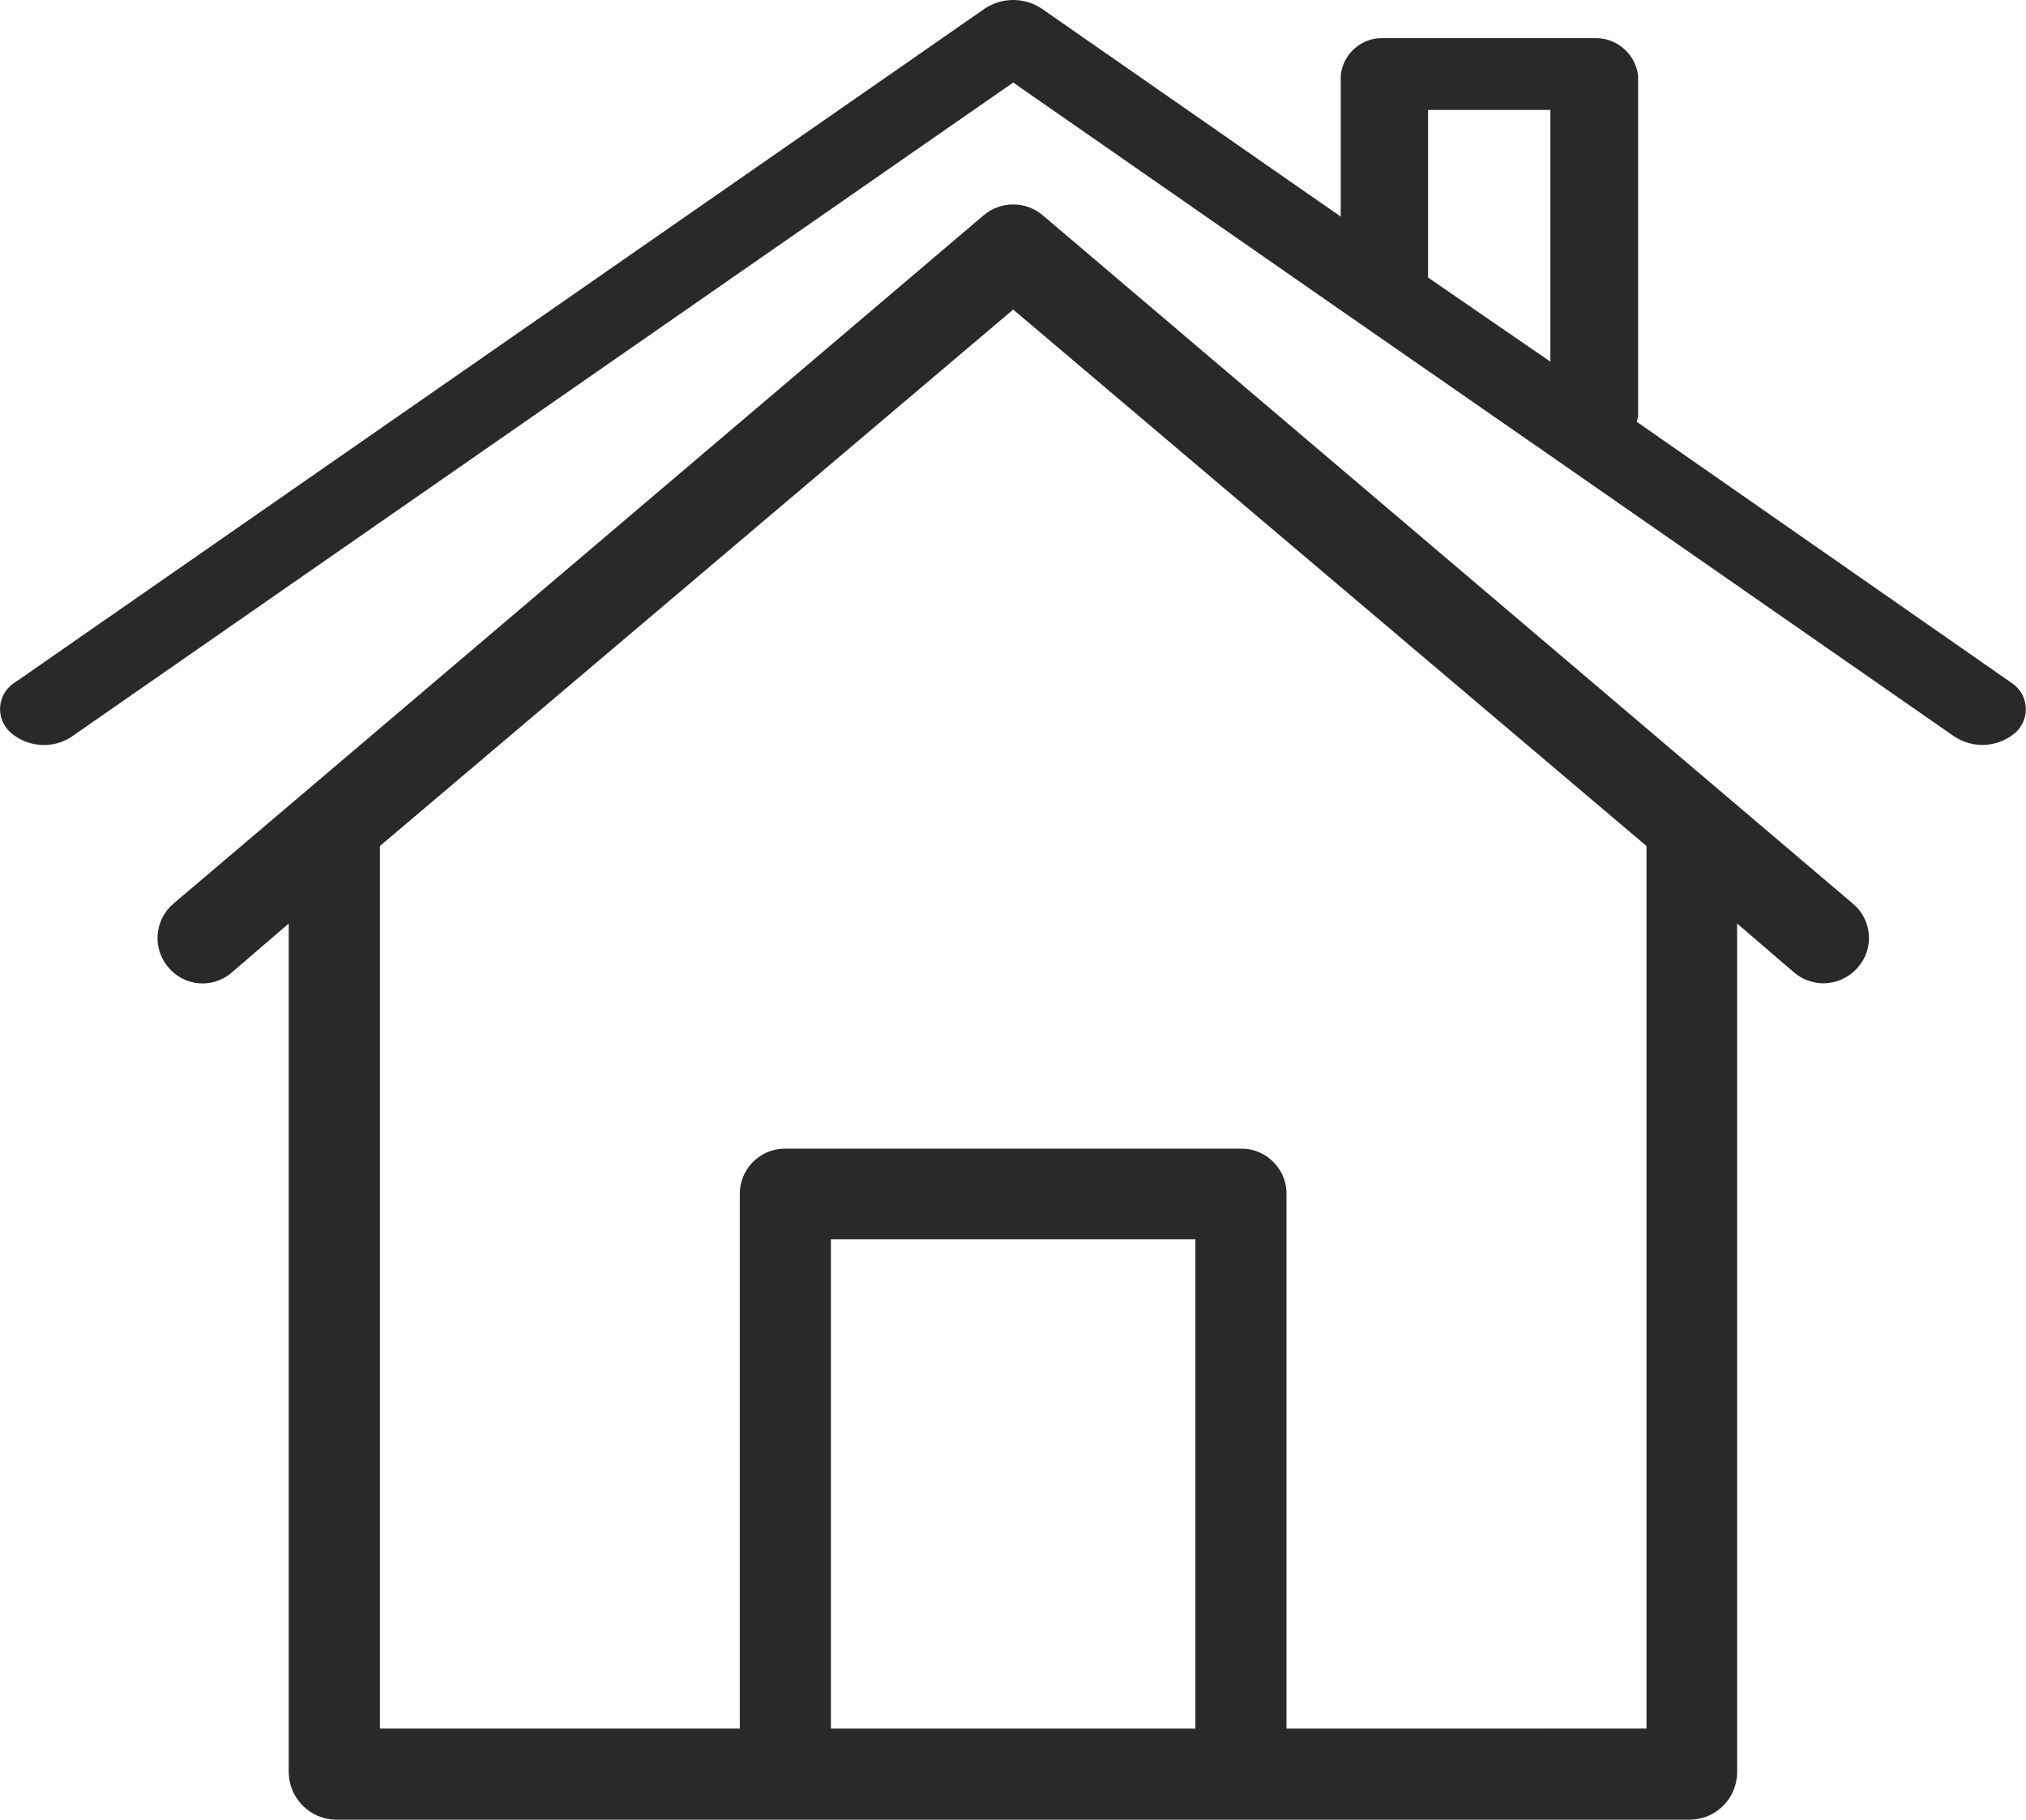
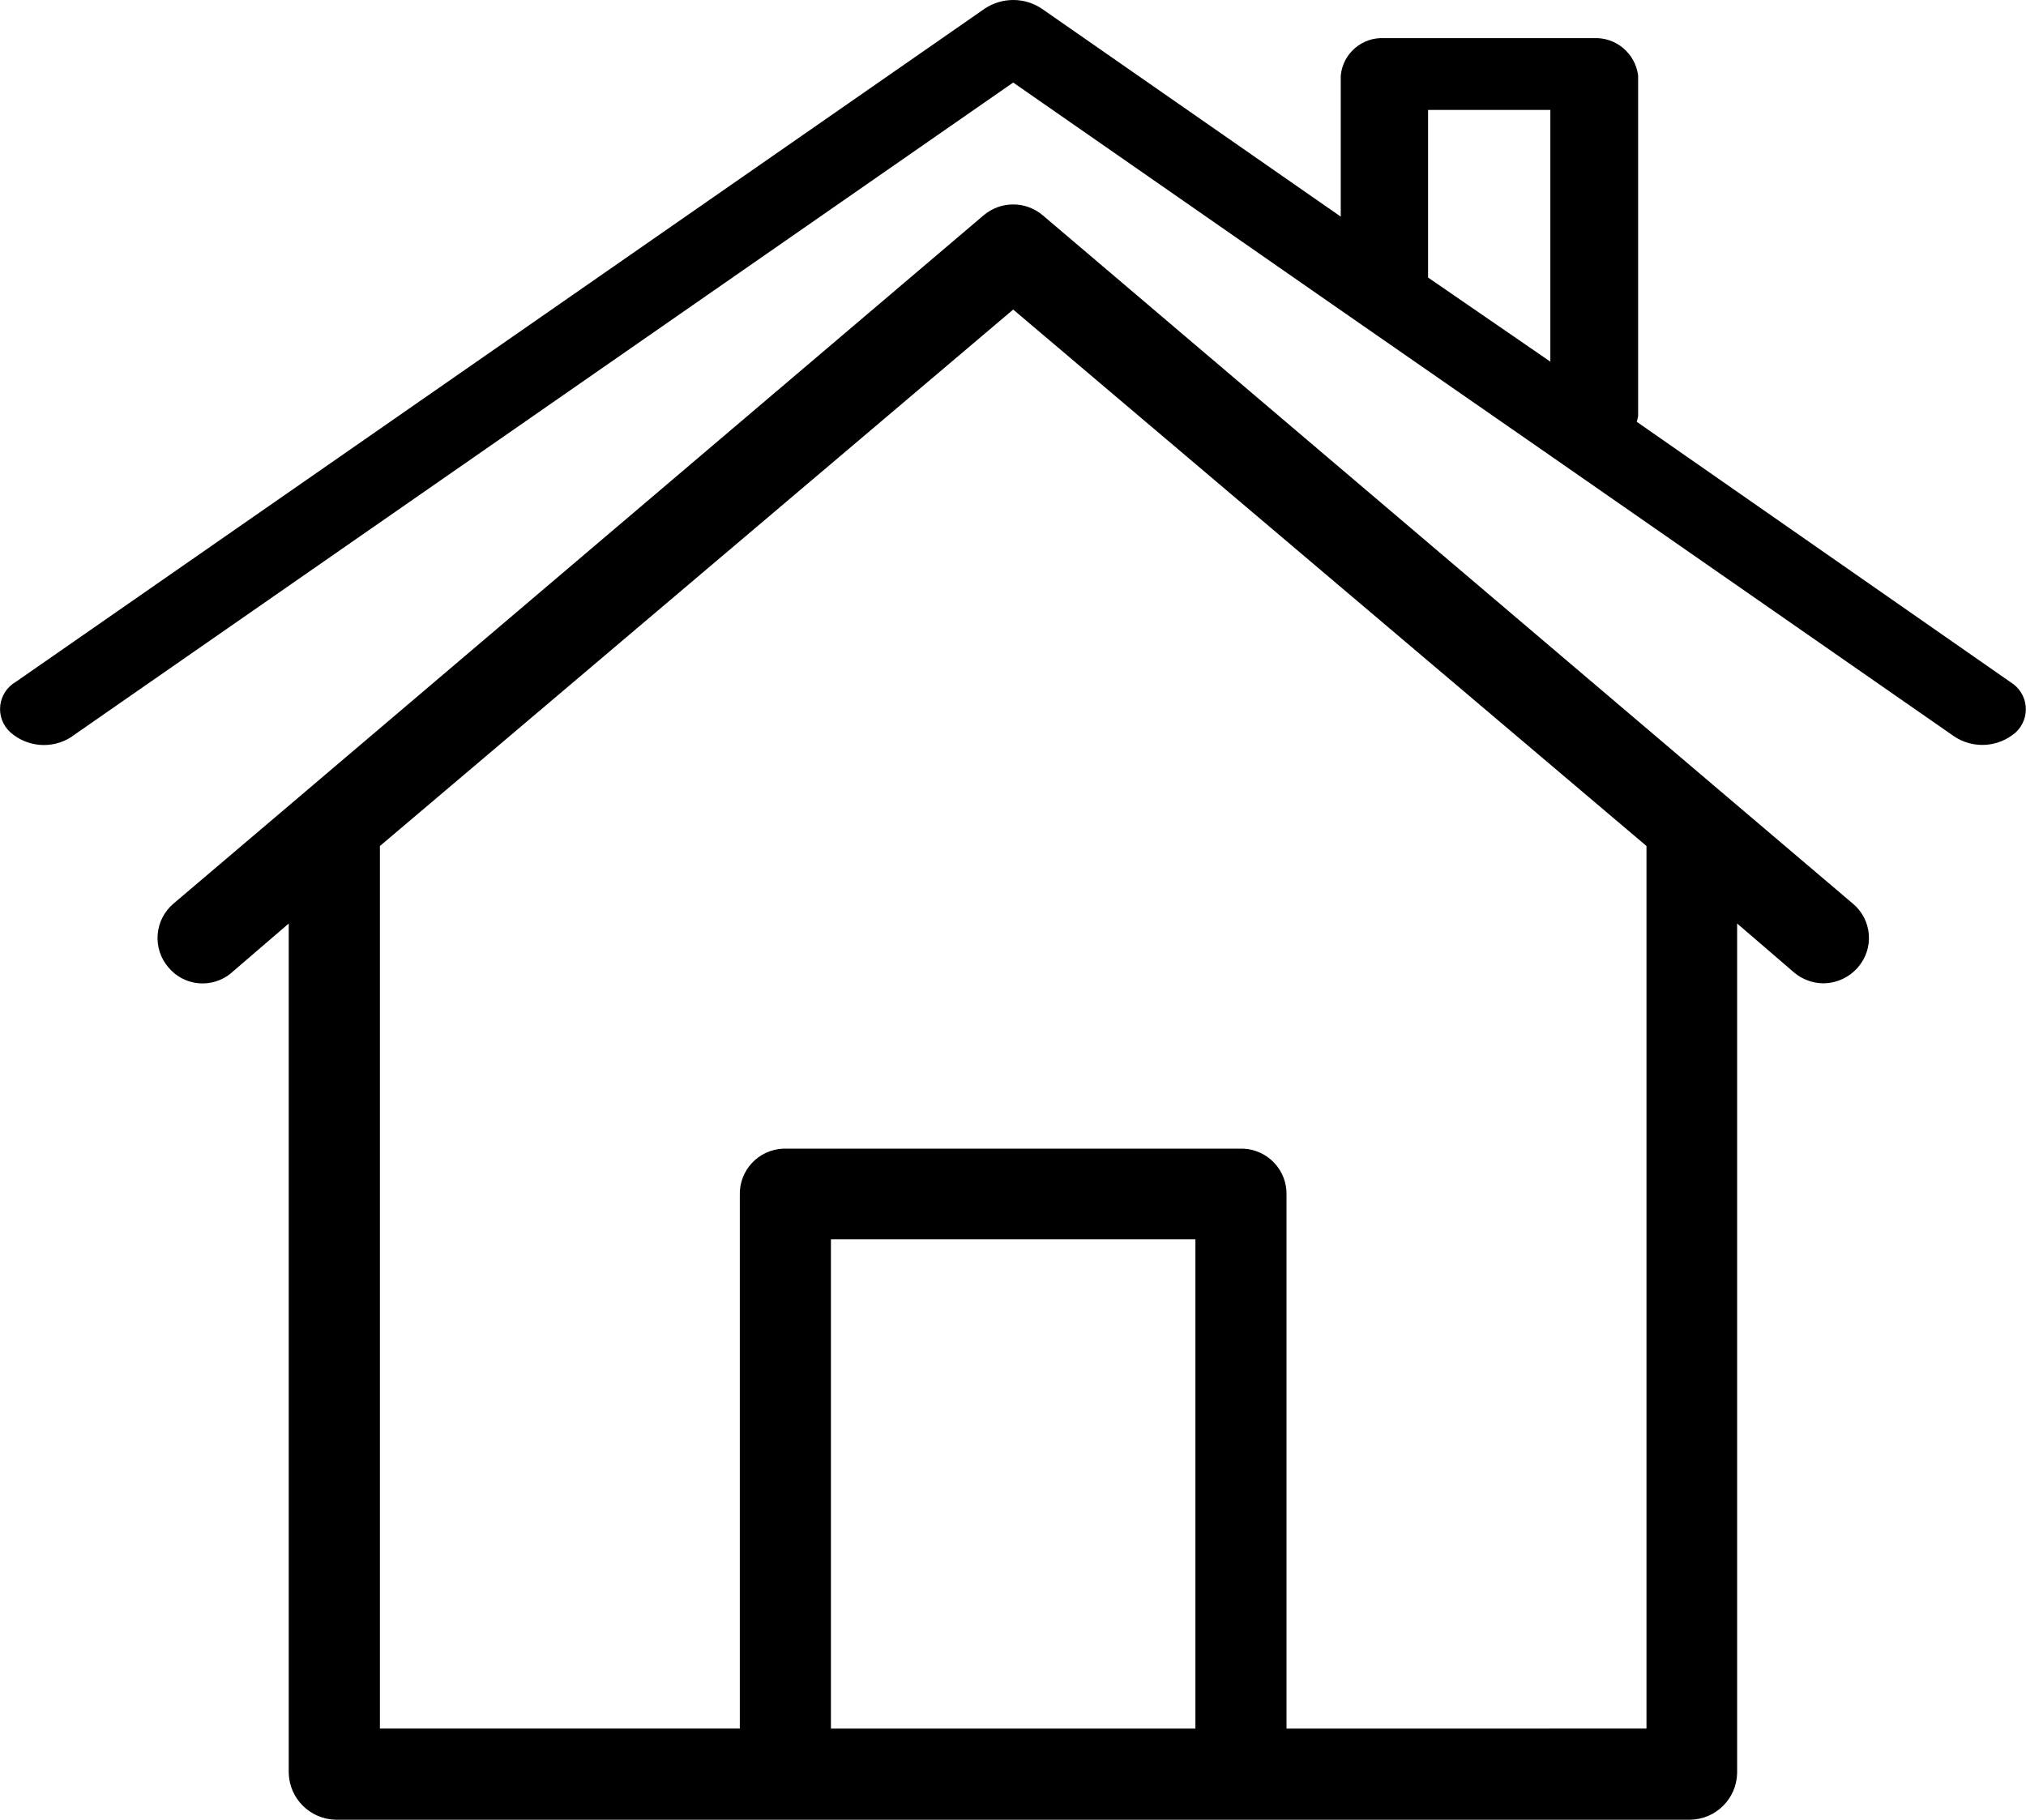
<svg xmlns="http://www.w3.org/2000/svg" width="31" height="27.845">
  <defs>
    <style>
            .cls-1{fill:#292929}
        </style>
  </defs>
  <g id="house" transform="translate(0 -25.018)">
    <g id="Group_1428" data-name="Group 1428" transform="translate(0 25.018)">
      <g id="Group_1427" data-name="Group 1427">
-         <path id="Path_337" data-name="Path 337" class="cls-1" d="m30.765 35.458-5.72-3.985.02-.087v-5.212a.654.654 0 0 0-.688-.572h-3.194a.634.634 0 0 0-.668.572v2.159l-4.577-3.184a.786.786 0 0 0-.869 0L.242 35.452a.48.48 0 0 0-.087.769.775.775 0 0 0 .942.071l.013-.011 14.393-10 5.152 3.582L23.735 32l6.165 4.286a.776.776 0 0 0 .942-.06.483.483 0 0 0-.077-.768zm-7.043-4.906-1.871-1.287V26.7h1.871z" transform="translate(0 -25.018)" />
+         <path id="Path_337" data-name="Path 337" className="cls-1" d="m30.765 35.458-5.72-3.985.02-.087v-5.212a.654.654 0 0 0-.688-.572h-3.194a.634.634 0 0 0-.668.572v2.159l-4.577-3.184a.786.786 0 0 0-.869 0L.242 35.452a.48.48 0 0 0-.087.769.775.775 0 0 0 .942.071l.013-.011 14.393-10 5.152 3.582L23.735 32l6.165 4.286a.776.776 0 0 0 .942-.06.483.483 0 0 0-.077-.768zm-7.043-4.906-1.871-1.287V26.7h1.871z" transform="translate(0 -25.018)" />
      </g>
    </g>
    <g id="Group_1430" data-name="Group 1430" transform="translate(2.41 28.147)">
      <g id="Group_1429" data-name="Group 1429">
-         <path id="Path_338" data-name="Path 338" class="cls-1" d="m70.148 93.116-1.959-1.664-10.435-8.868a.7.7 0 0 0-.906 0l-10.436 8.868-1.959 1.664a.69.69 0 0 0-.077.978.681.681 0 0 0 .962.083l.007-.007.871-.749v13a.734.734 0 0 0 .718.714H67.66a.729.729 0 0 0 .718-.714v-13l.871.749a.7.7 0 0 0 .446.166.706.706 0 0 0 .53-.243.683.683 0 0 0-.077-.977zm-10.059 12.625h-5.577v-7.488h5.577zm1.394 0V97.58a.692.692 0 0 0-.669-.714h-7.027a.692.692 0 0 0-.669.714v8.16h-5.507V92.235l9.69-8.209 9.69 8.209v13.505z" transform="translate(-44.208 -82.418)" />
+         <path id="Path_338" data-name="Path 338" className="cls-1" d="m70.148 93.116-1.959-1.664-10.435-8.868a.7.7 0 0 0-.906 0l-10.436 8.868-1.959 1.664a.69.69 0 0 0-.077.978.681.681 0 0 0 .962.083l.007-.007.871-.749v13a.734.734 0 0 0 .718.714H67.66a.729.729 0 0 0 .718-.714v-13l.871.749a.7.7 0 0 0 .446.166.706.706 0 0 0 .53-.243.683.683 0 0 0-.077-.977zm-10.059 12.625h-5.577v-7.488h5.577zm1.394 0V97.58a.692.692 0 0 0-.669-.714h-7.027a.692.692 0 0 0-.669.714v8.16h-5.507V92.235l9.69-8.209 9.69 8.209v13.505z" transform="translate(-44.208 -82.418)" />
      </g>
    </g>
  </g>
</svg>
